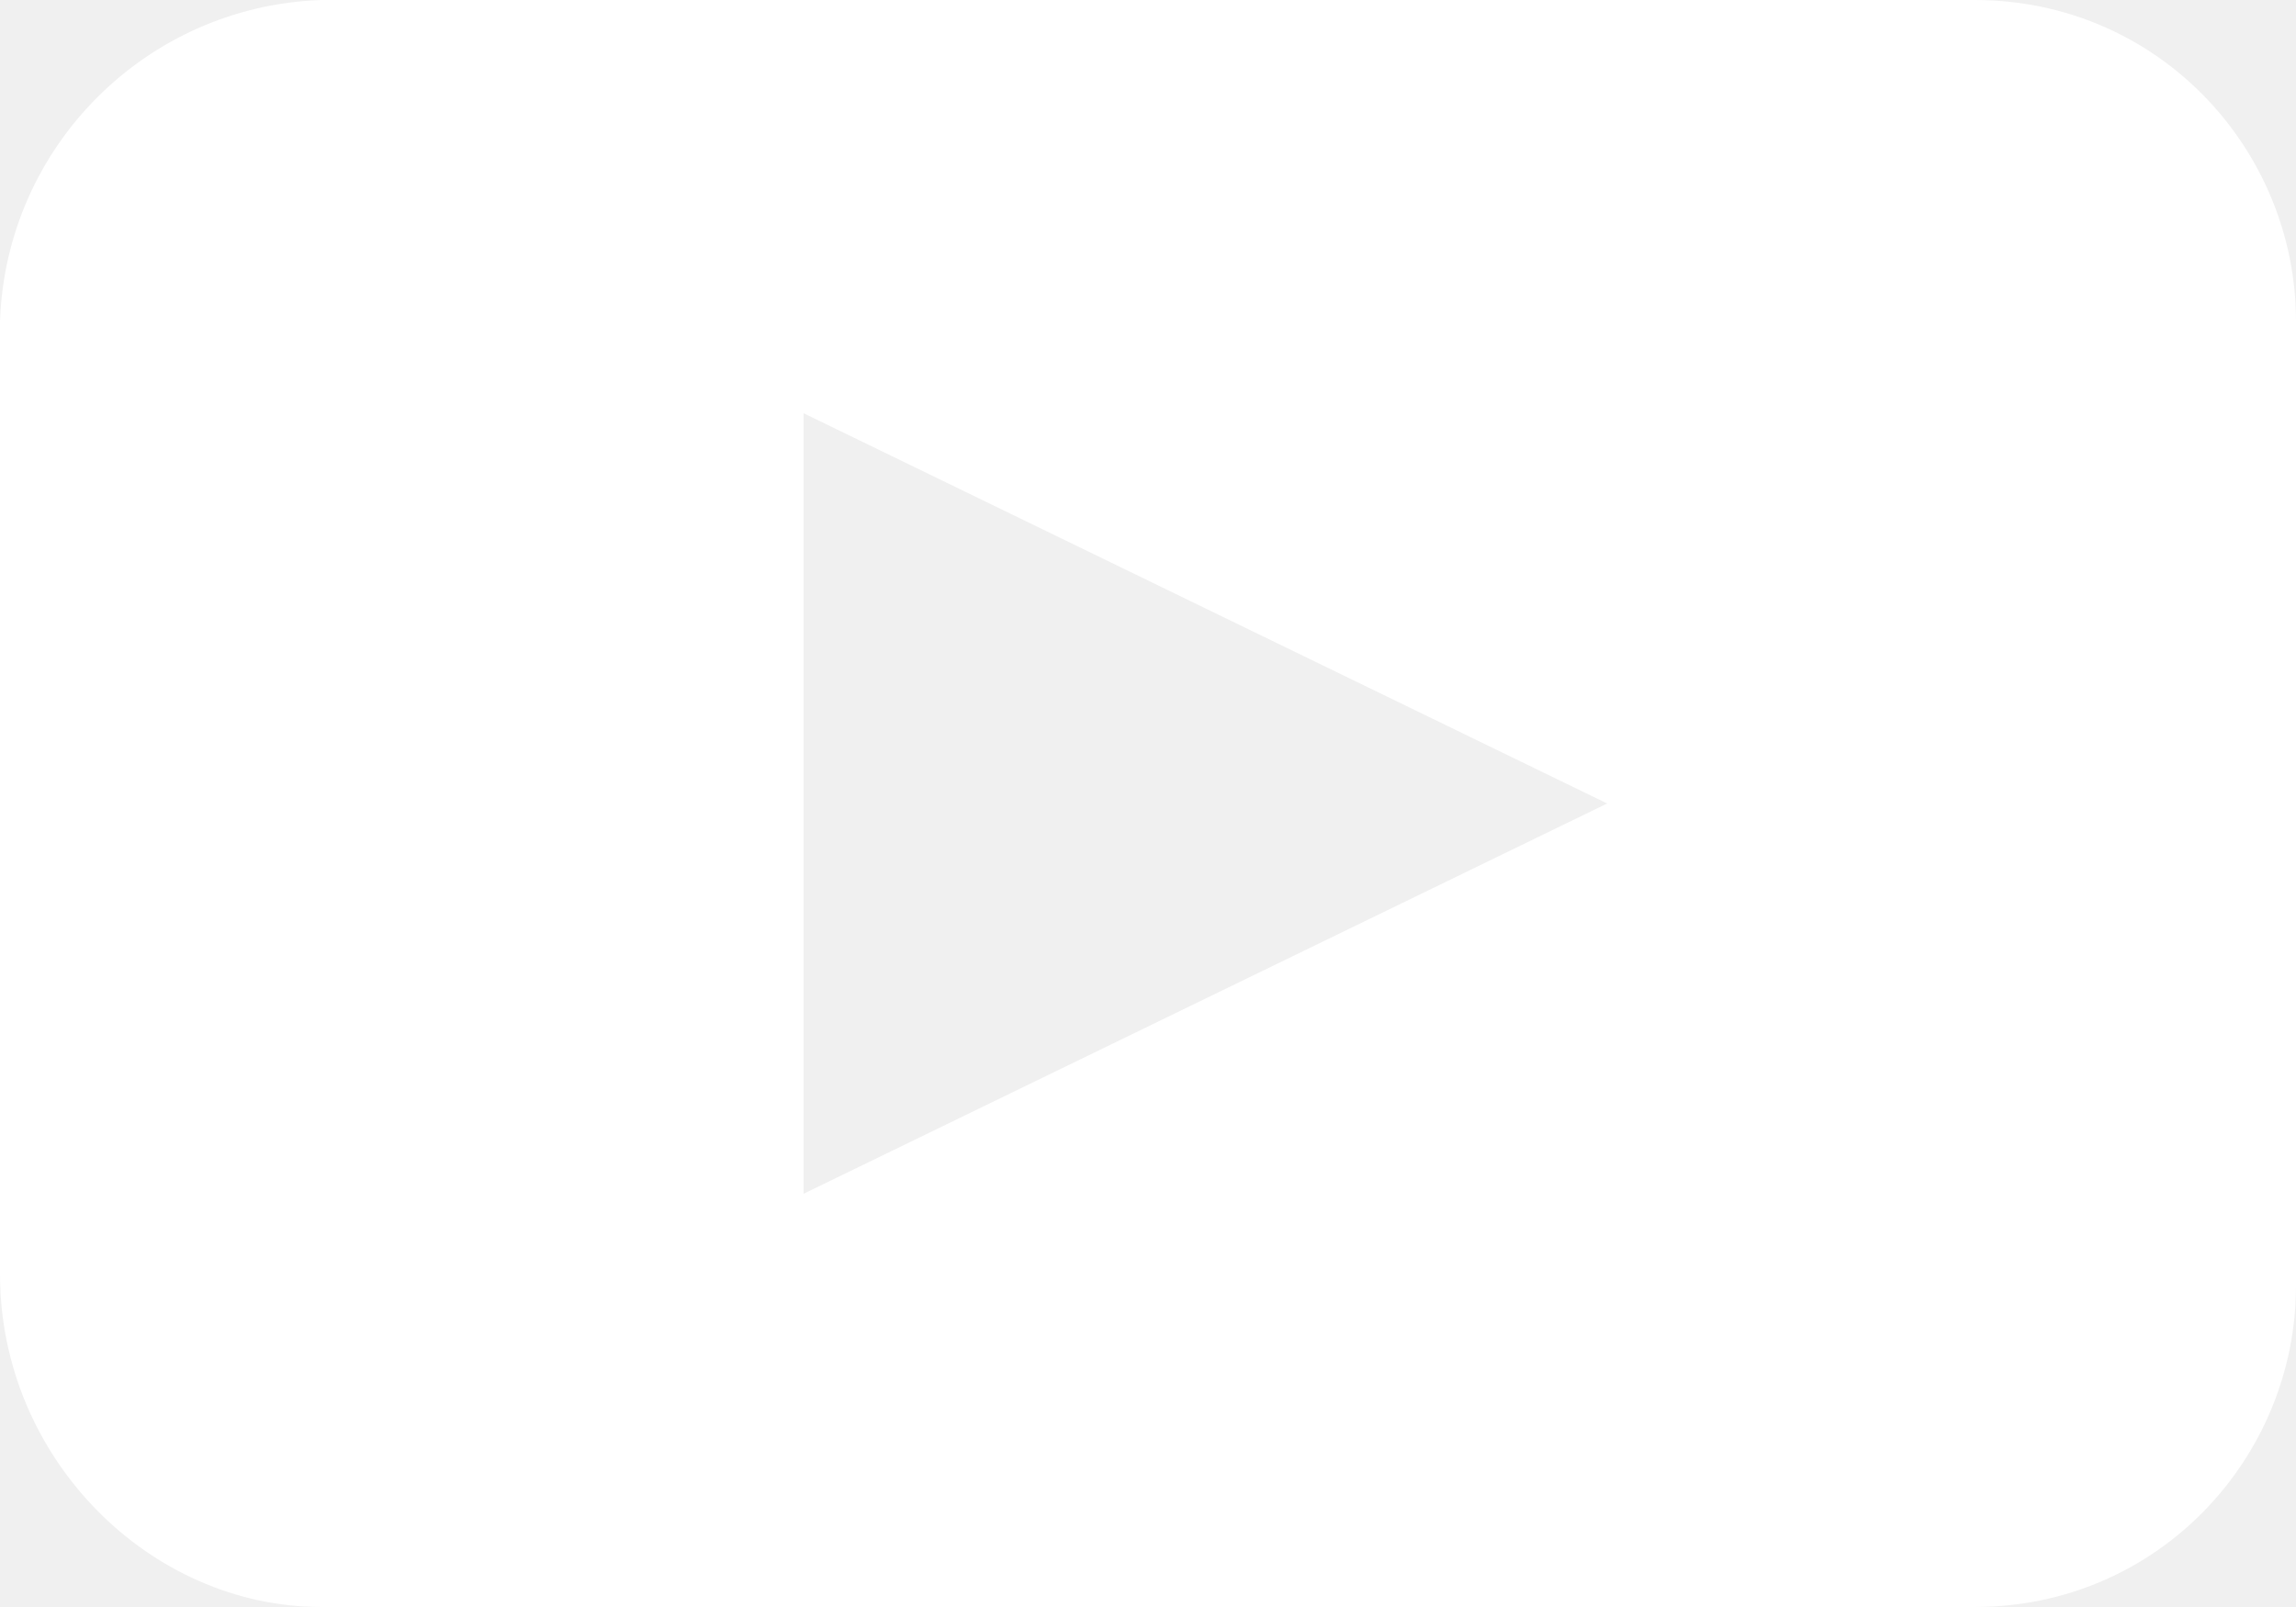
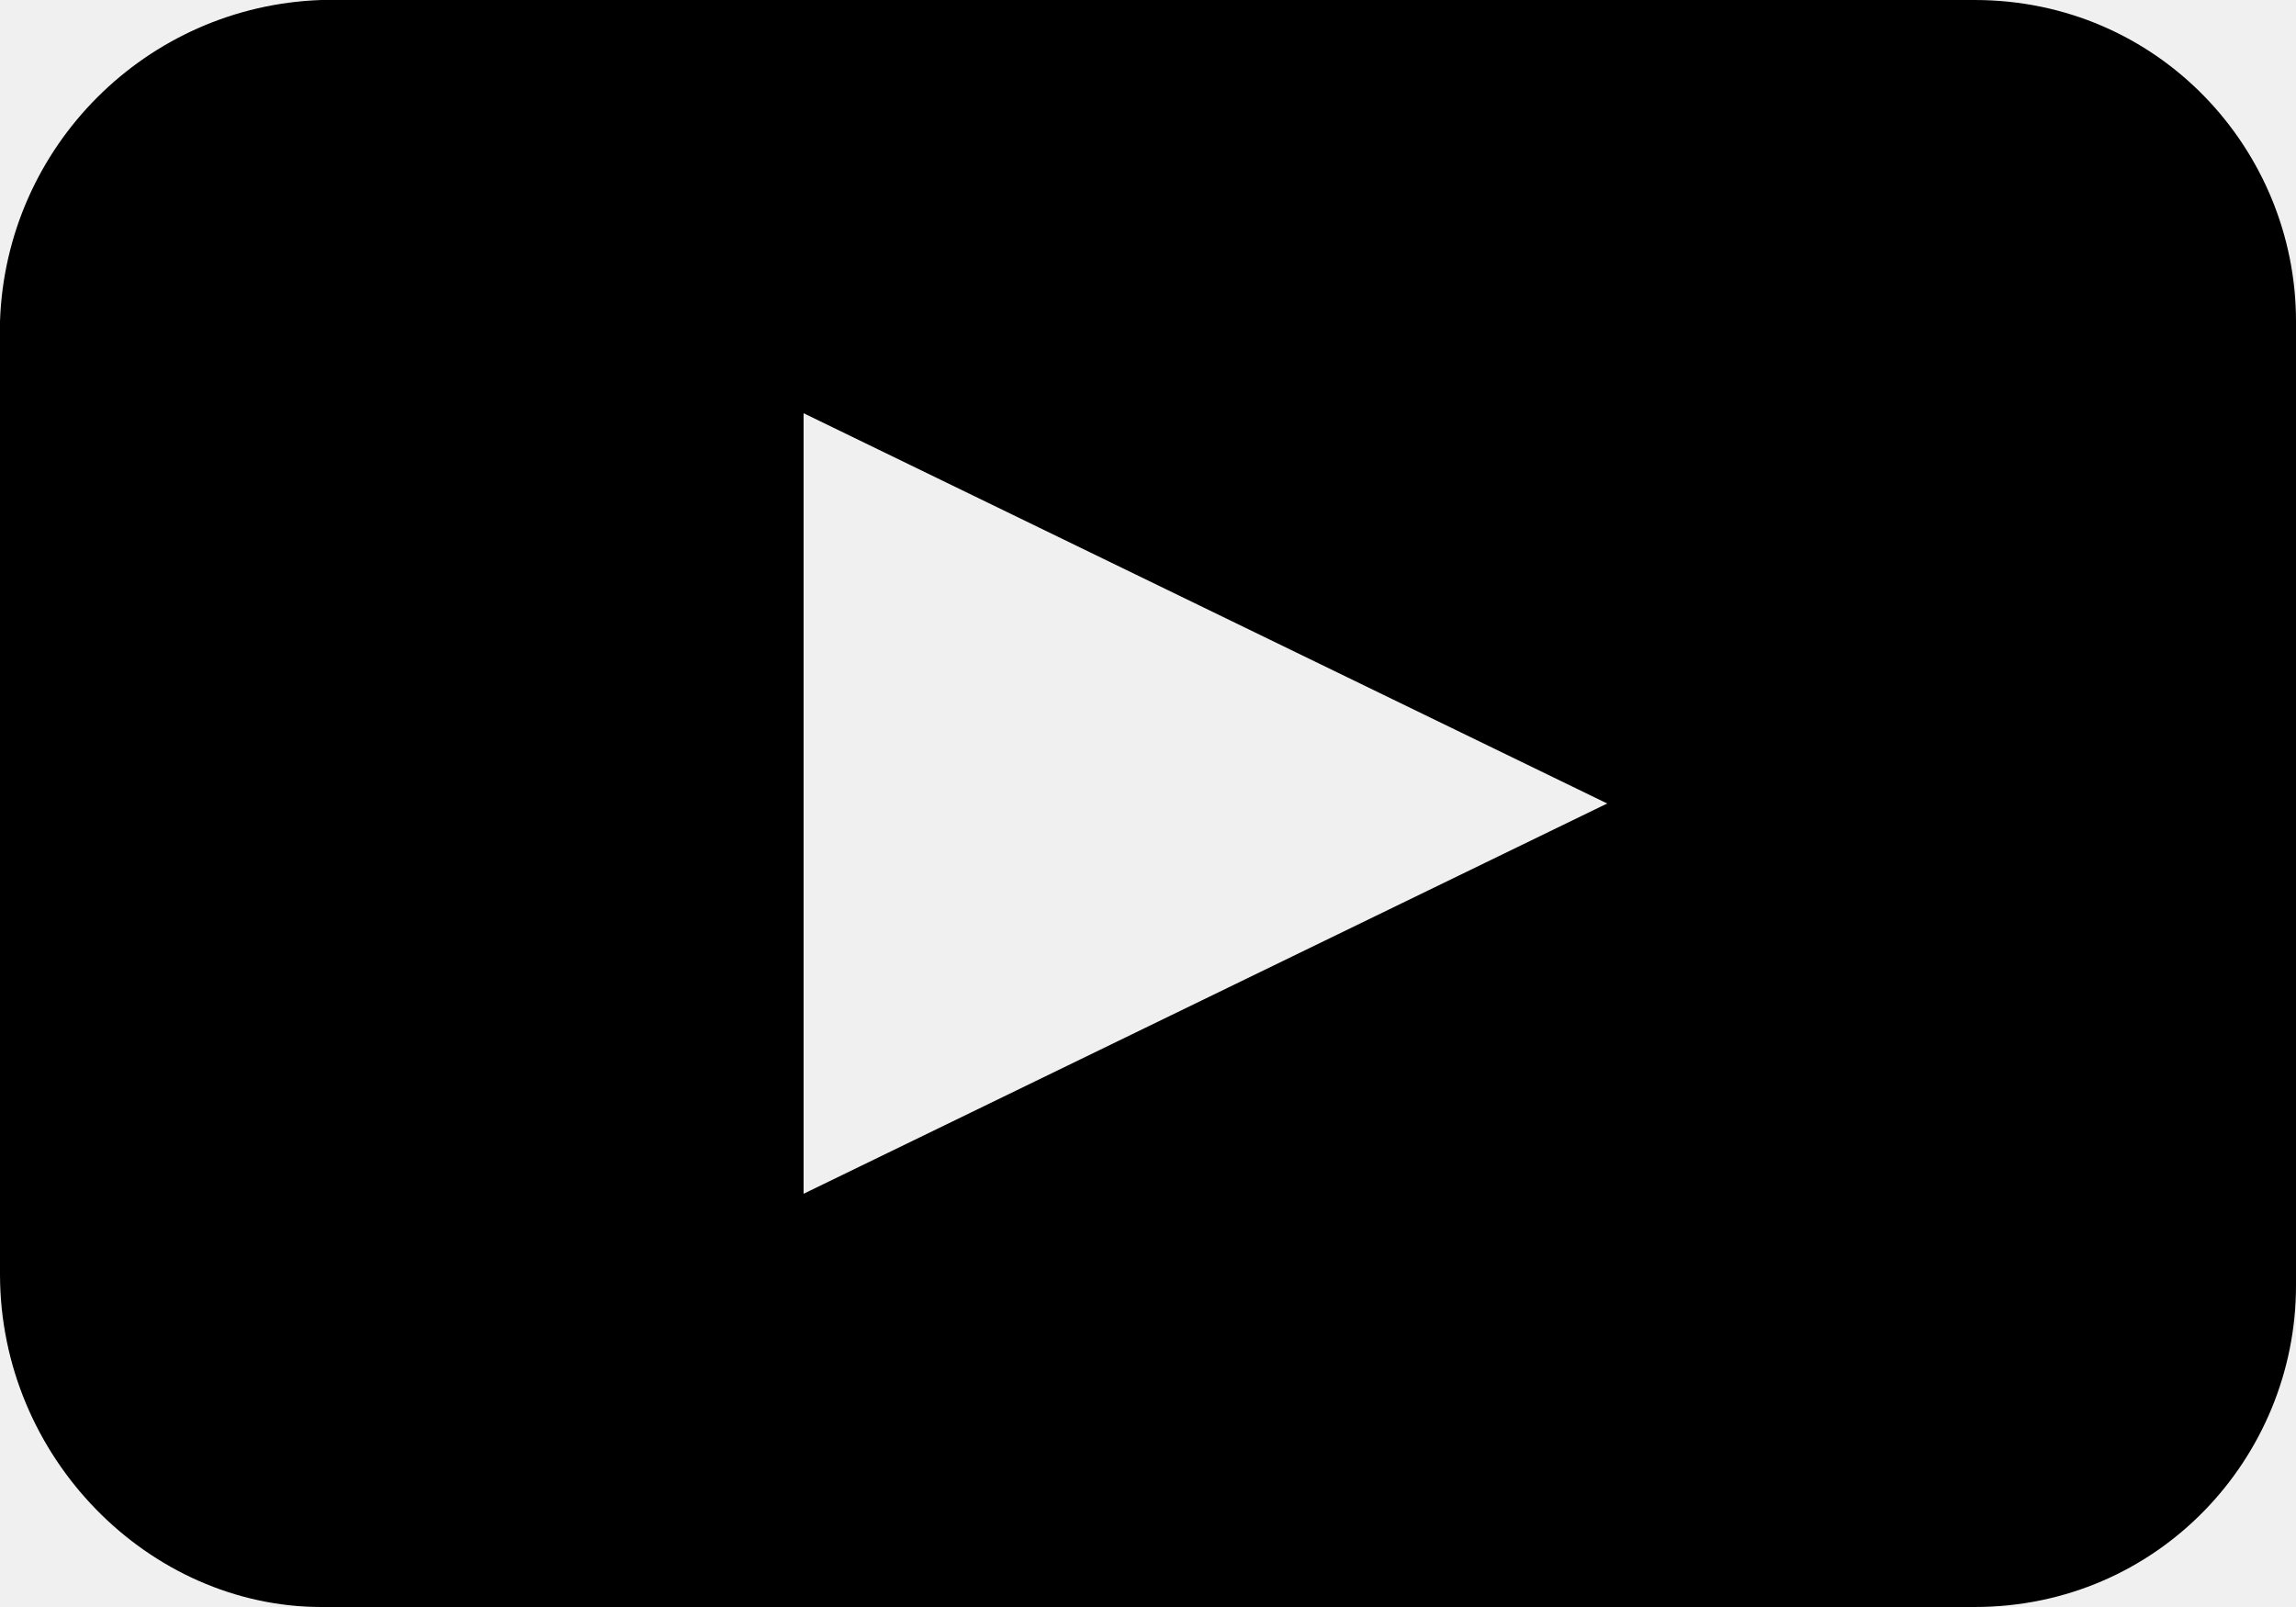
- <svg xmlns="http://www.w3.org/2000/svg" width="20" height="14" fill="none">
-   <path d="M17.2 0H2.8A2.9 2.9 0 0 0 0 2.8v8.3C0 12.7 1.3 14 2.8 14h14.4c1.6 0 2.8-1.3 2.8-2.8V2.8C20 1.3 18.8 0 17.2 0ZM7 10.4V3.6L14 7 7 10.4Z" fill="#fff" />
+ <svg xmlns="http://www.w3.org/2000/svg" width="20" height="14">
+   <path d="M17.2 0H2.8A2.9 2.9 0 0 0 0 2.8v8.3C0 12.7 1.3 14 2.8 14h14.4c1.6 0 2.8-1.3 2.8-2.8V2.8C20 1.3 18.8 0 17.2 0ZM7 10.4V3.6L14 7 7 10.4Z" />
</svg>
